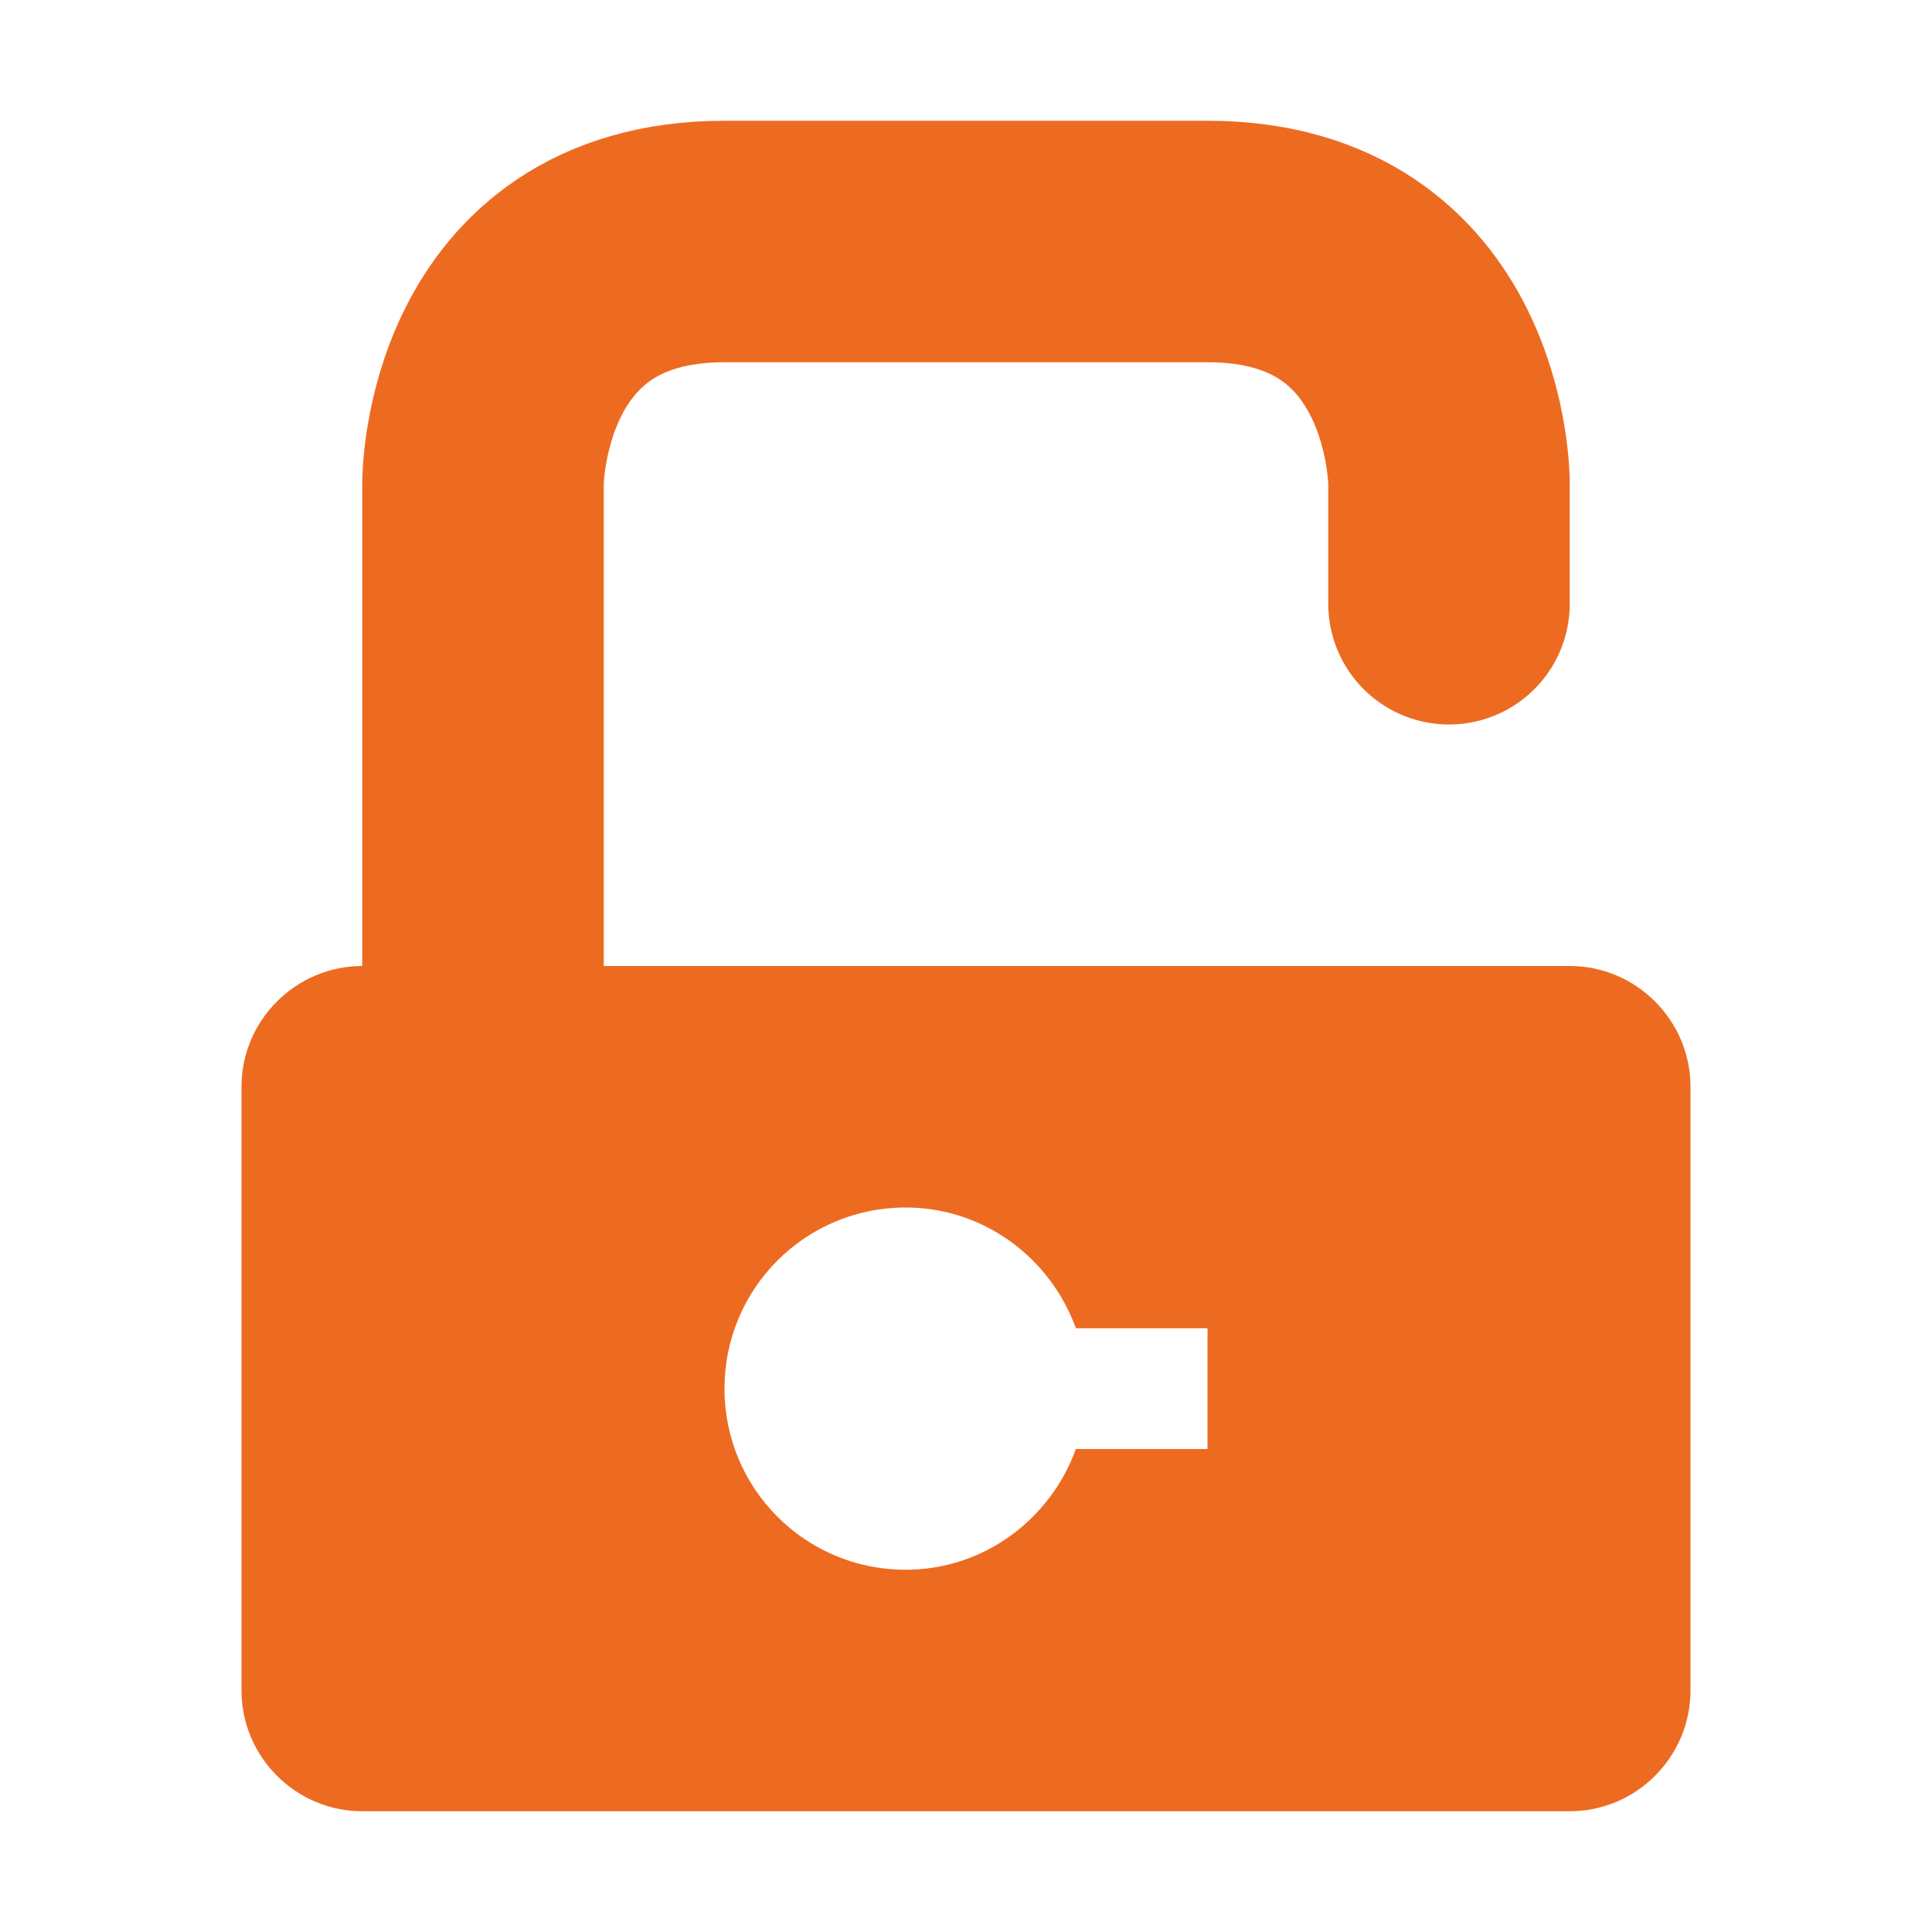
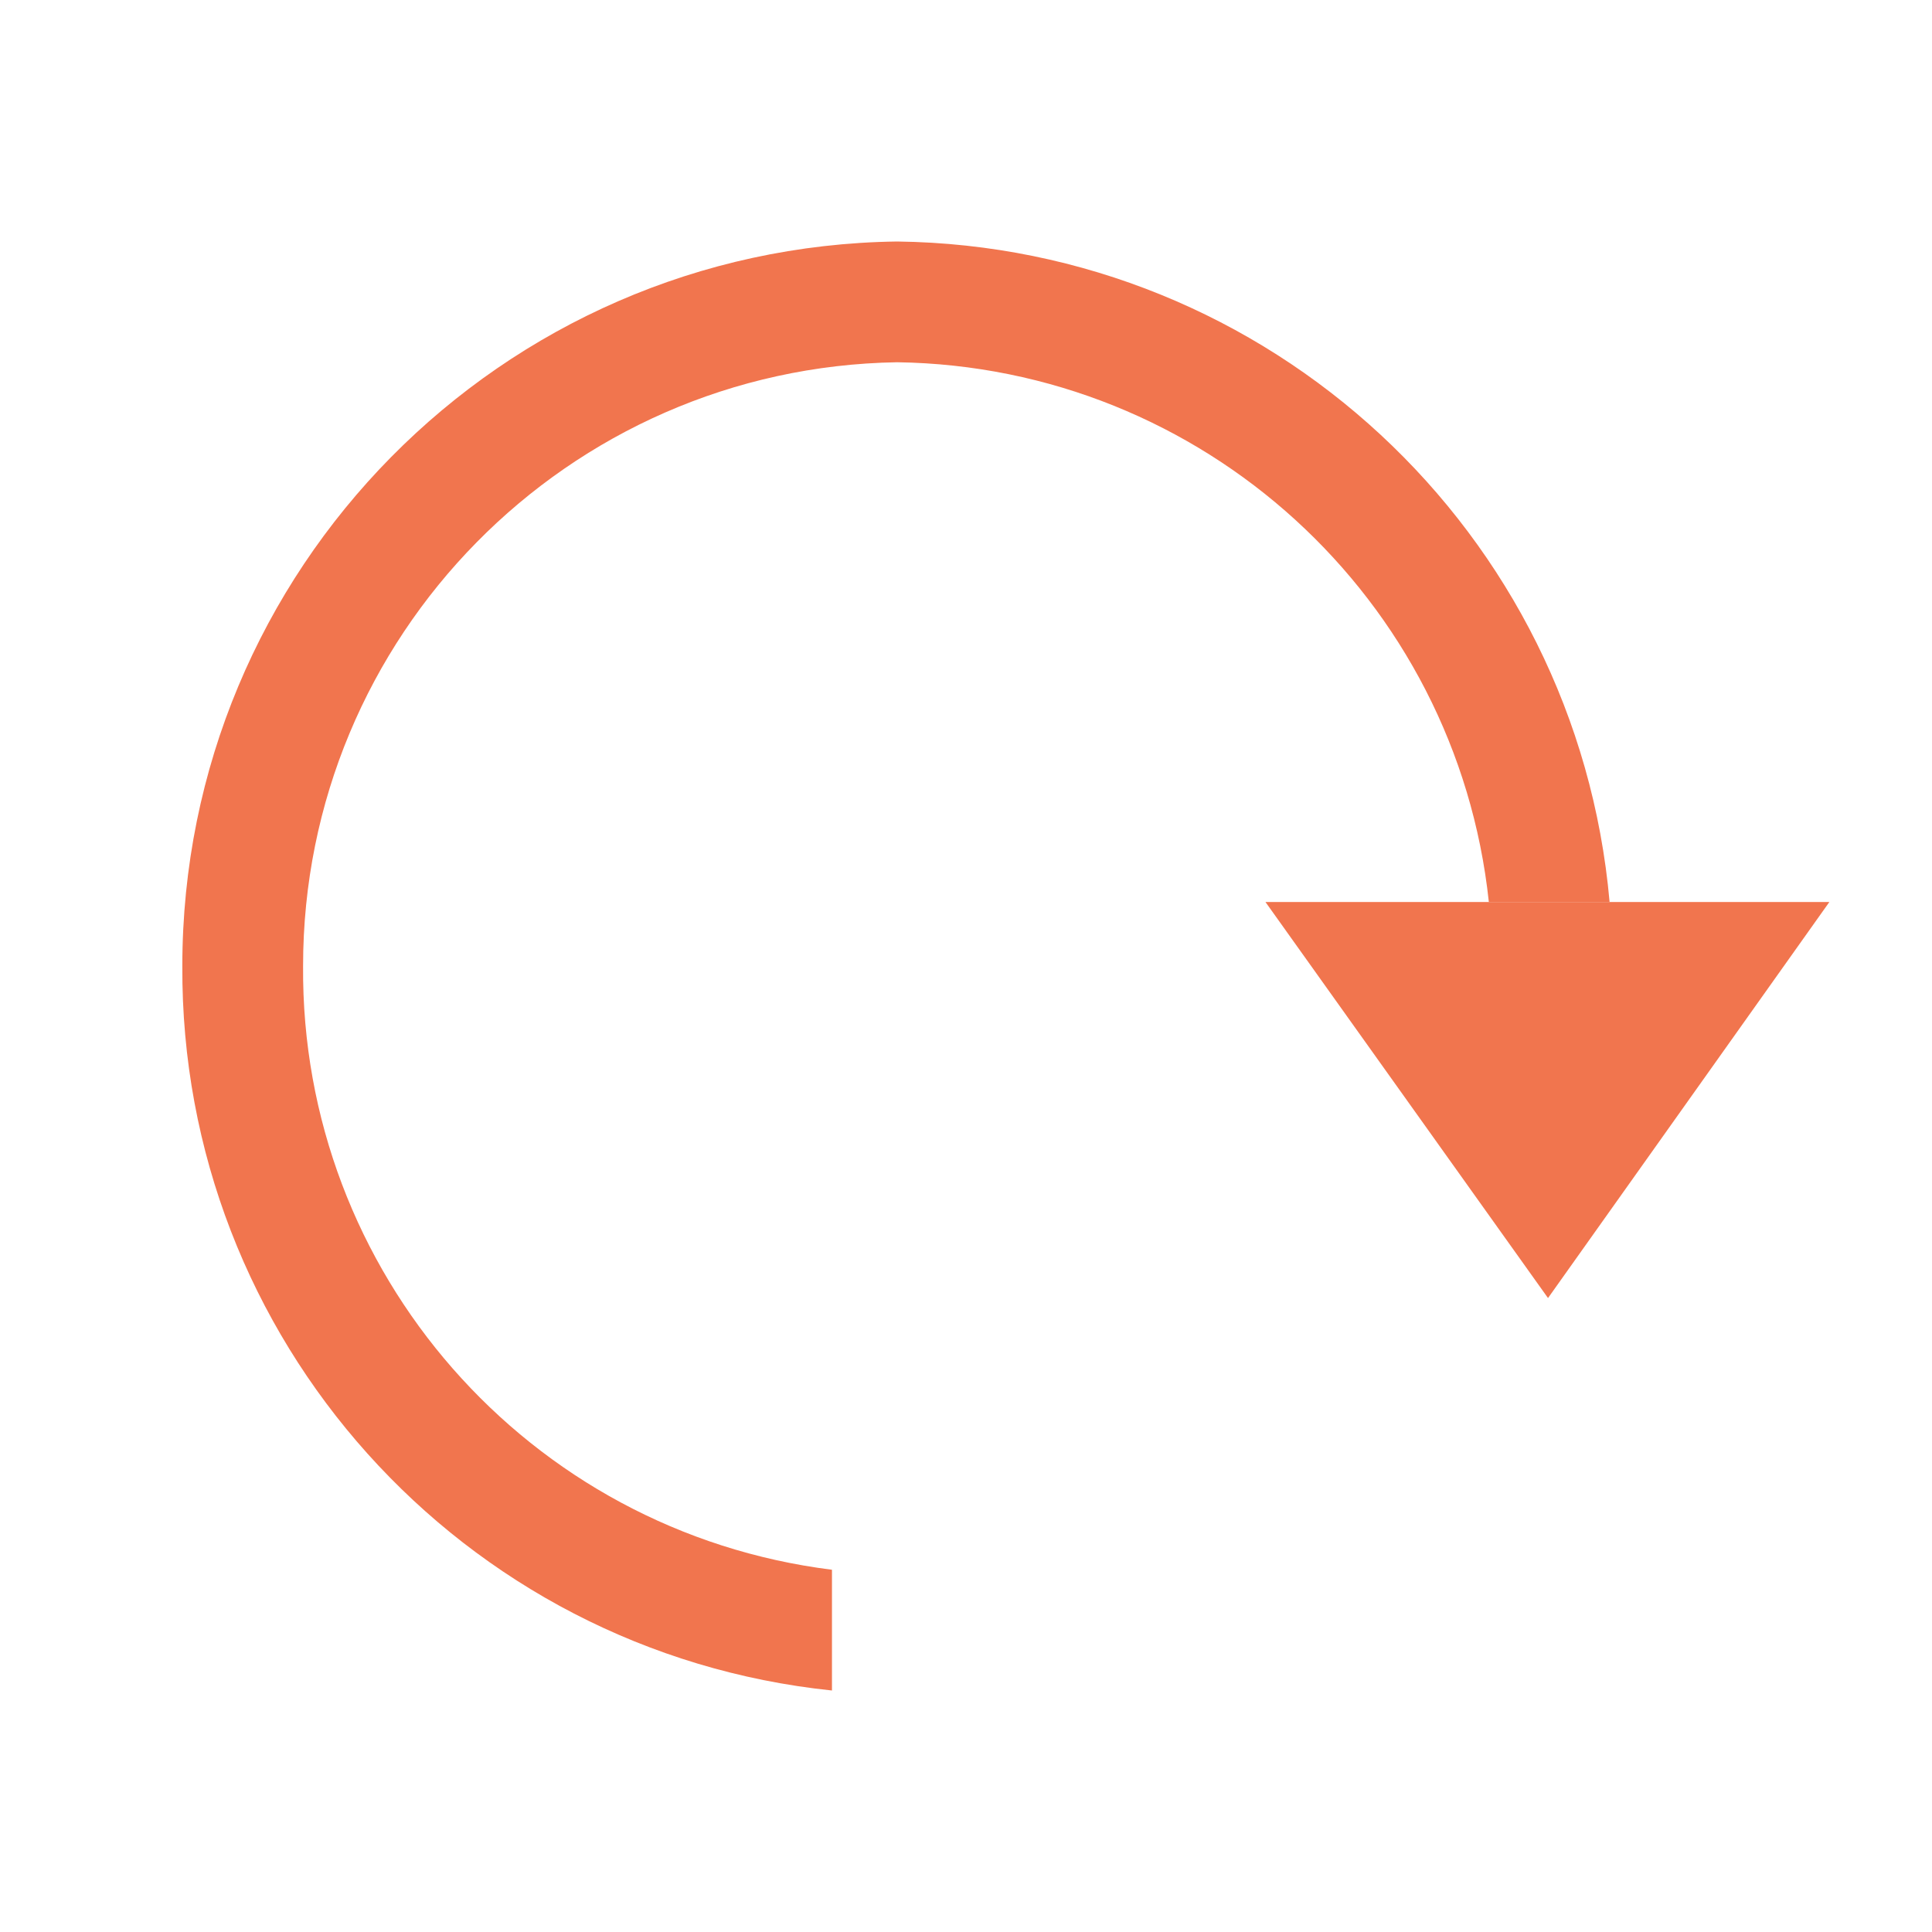
- <svg xmlns="http://www.w3.org/2000/svg" version="1.0" id="Layer_1" x="0px" y="0px" viewBox="0 0 16 16" enable-background="new 0 0 16 16" xml:space="preserve">
-   <g id="lock_x5F_open">
-     <path fill="none" stroke="#ED6B21" stroke-width="2" stroke-linecap="round" stroke-miterlimit="10" d="M4,8V4c0,0,0-2,2-2   c1,0,3,0,4,0c2,0,2,2,2,2v1" />
-     <path fill="#ED6B21" d="M13,8H3C2.45,8,2,8.45,2,9v5c0,0.55,0.45,1,1,1h10c0.55,0,1-0.45,1-1V9C14,8.45,13.55,8,13,8z M10,12H8.91   c-0.21,0.58-0.76,1-1.41,1C6.67,13,6,12.33,6,11.5S6.67,10,7.5,10c0.65,0,1.2,0.42,1.41,1H10V12z" />
-   </g>
+ <svg xmlns="http://www.w3.org/2000/svg" id="图层_1" data-name="图层 1" viewBox="0 0 16 16">
+   <defs>
+     <style>.cls-1{fill:none;}.cls-2,.cls-3{fill:#2b3436;}.cls-2{fill-rule:evenodd;}</style>
+   </defs>
+   <path fill="#F1754E" d="M12.33,7.47A5,5,0,0,0,7.43,3,5,5,0,0,0,2.51,8a5,5,0,0,0,4.38,5v1A6,6,0,0,1,1.51,8,6,6,0,0,1,7.43,2a6,6,0,0,1,5.9,5.47Z" />
+   <path fill="#F1754E" d="M12.82,10.75,10.48,7.47h4.67Z" />
</svg>
